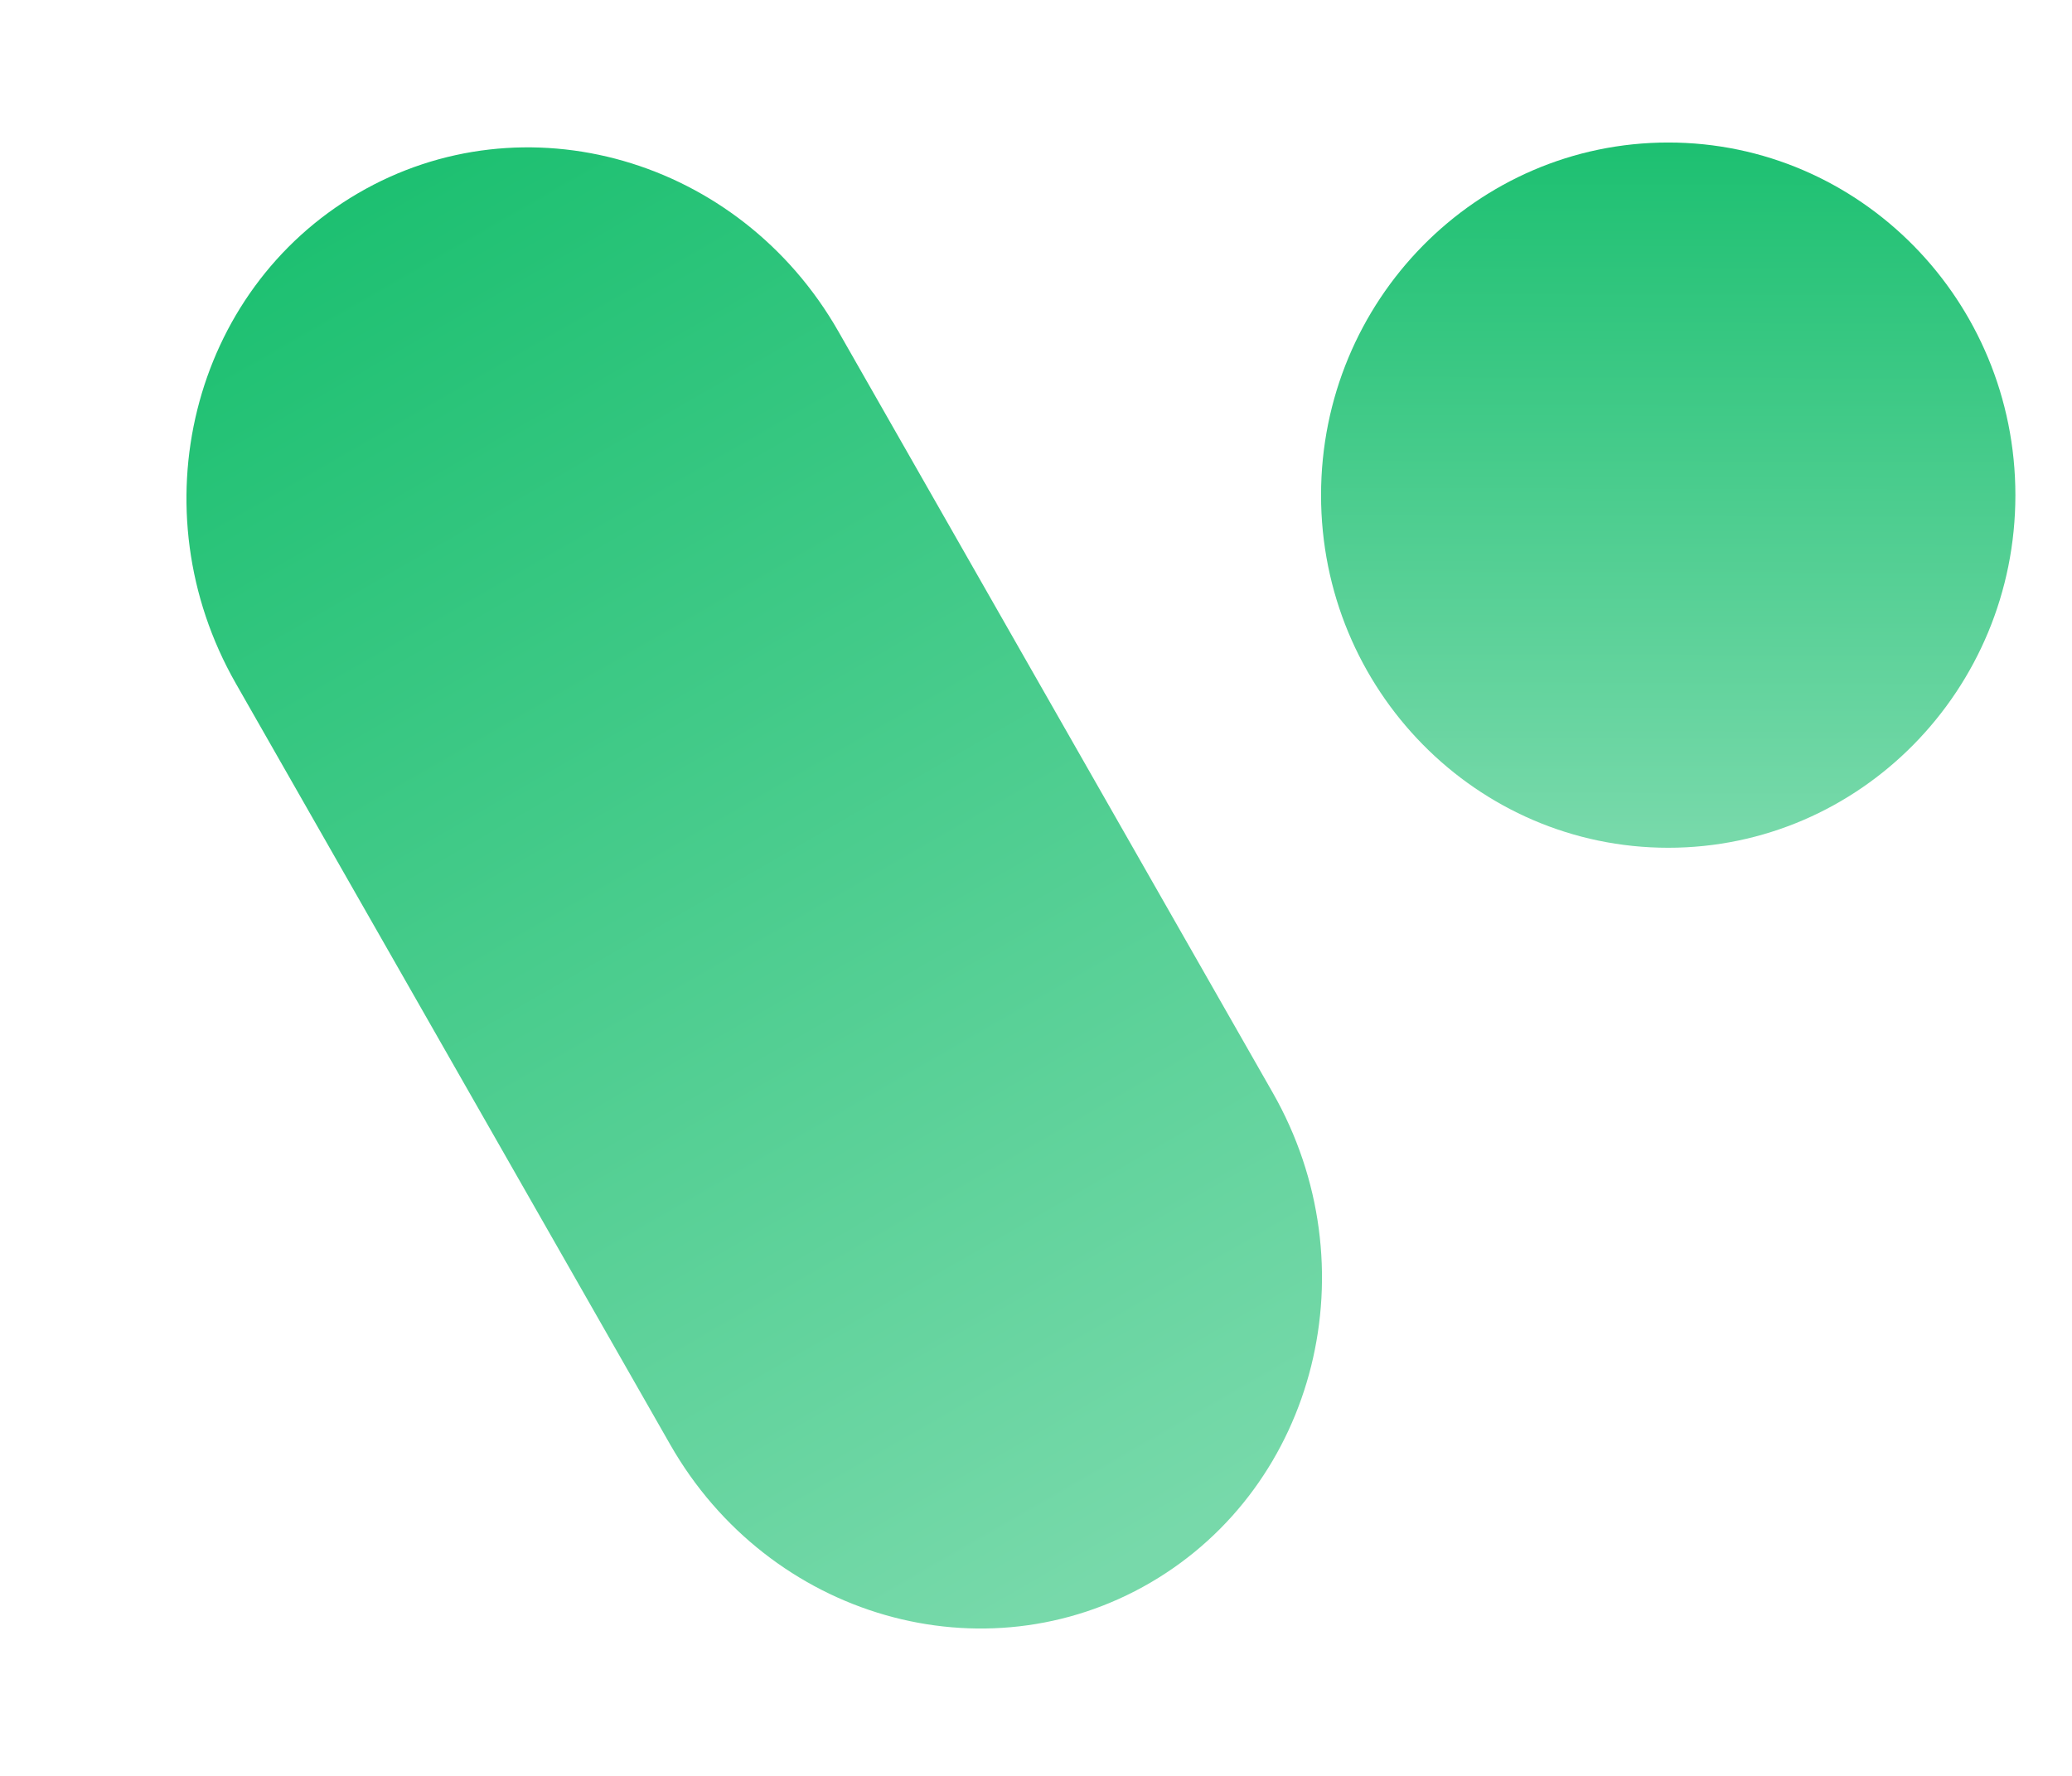
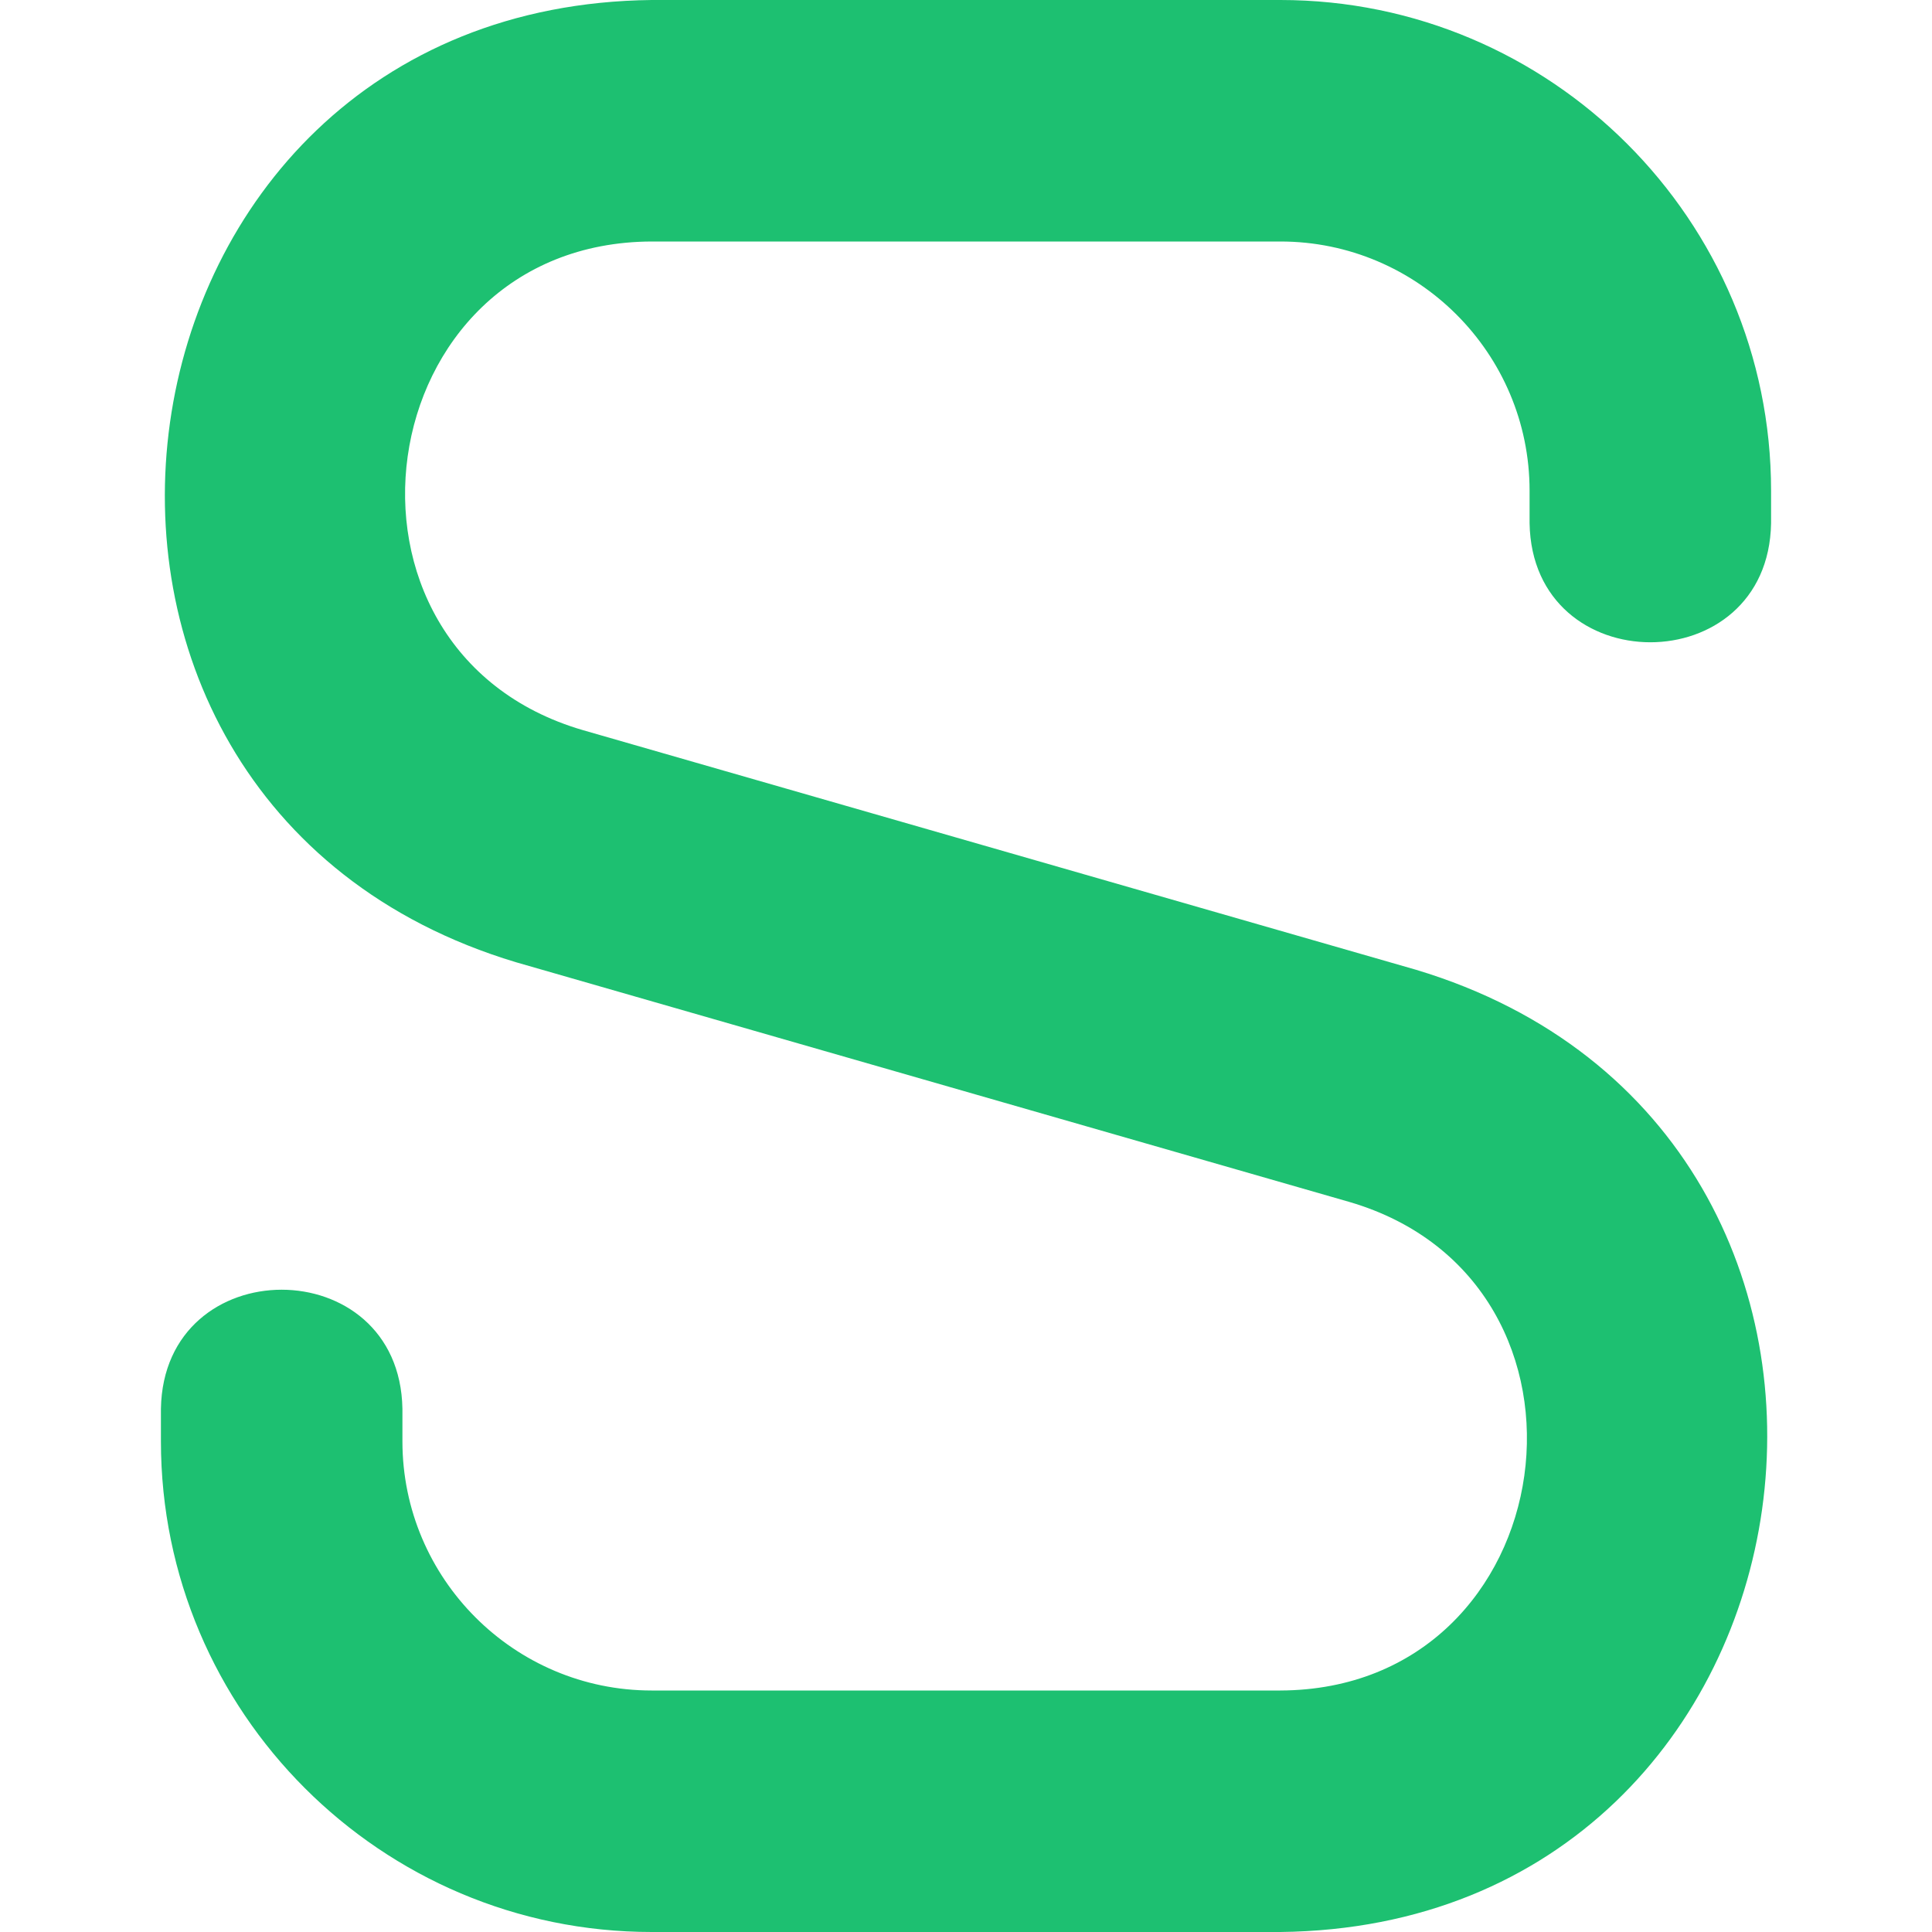
- <svg xmlns="http://www.w3.org/2000/svg" width="28" height="24" viewBox="0 0 28 24" fill="none">
-   <path d="M3.186 9.235C1.849 6.891 2.587 3.927 4.836 2.613C7.084 1.3 9.991 2.135 11.329 4.478L17.198 14.765C18.536 17.109 17.797 20.073 15.549 21.387C13.3 22.7 10.393 21.865 9.056 19.521L3.186 9.235Z" fill="url(#paint0_linear_2290_2172)" />
-   <path d="M27.235 6.692C27.235 9.323 25.134 11.457 22.544 11.457C19.953 11.457 17.852 9.323 17.852 6.692C17.852 4.06 19.953 1.926 22.544 1.926C25.134 1.926 27.235 4.06 27.235 6.692Z" fill="url(#paint1_linear_2290_2172)" />
-   <defs>
-     <linearGradient id="paint0_linear_2290_2172" x1="4.836" y1="2.613" x2="15.441" y2="21.002" gradientUnits="userSpaceOnUse">
-       <stop stop-color="#1DC071" />
-       <stop offset="1" stop-color="#77D9AA" />
-     </linearGradient>
-     <linearGradient id="paint1_linear_2290_2172" x1="22.544" y1="1.926" x2="22.52" y2="11.286" gradientUnits="userSpaceOnUse">
-       <stop stop-color="#1DC071" />
-       <stop offset="1" stop-color="#77D9AA" />
-     </linearGradient>
-   </defs>
+ <svg xmlns="http://www.w3.org/2000/svg" version="1.1" width="256" height="256" x="0" y="0" viewBox="0 0 24 24" style="enable-background:new 0 0 512 512" xml:space="preserve">
+   <g>
+     <path d="M15.904,24h-7.809c-3.361,0-6.096-2.734-6.096-6.096v-.404c.034-1.972,2.966-1.971,3,0v.404c0,1.707,1.389,3.096,3.096,3.096h7.809c3.547-.012,4.252-5.079,.855-6.07l-10.35-2.977C-.292,9.938,1.088,.077,8.096,0h7.809c3.361,0,6.096,2.734,6.096,6.096v.404c-.034,1.972-2.966,1.971-3,0v-.404c0-1.707-1.389-3.096-3.096-3.096h-7.809c-3.547,.012-4.252,5.079-.855,6.07l10.35,2.977c6.702,2.015,5.322,11.876-1.686,11.953Z" fill="#1dc071" data-original="#000000" />
+   </g>
</svg>
